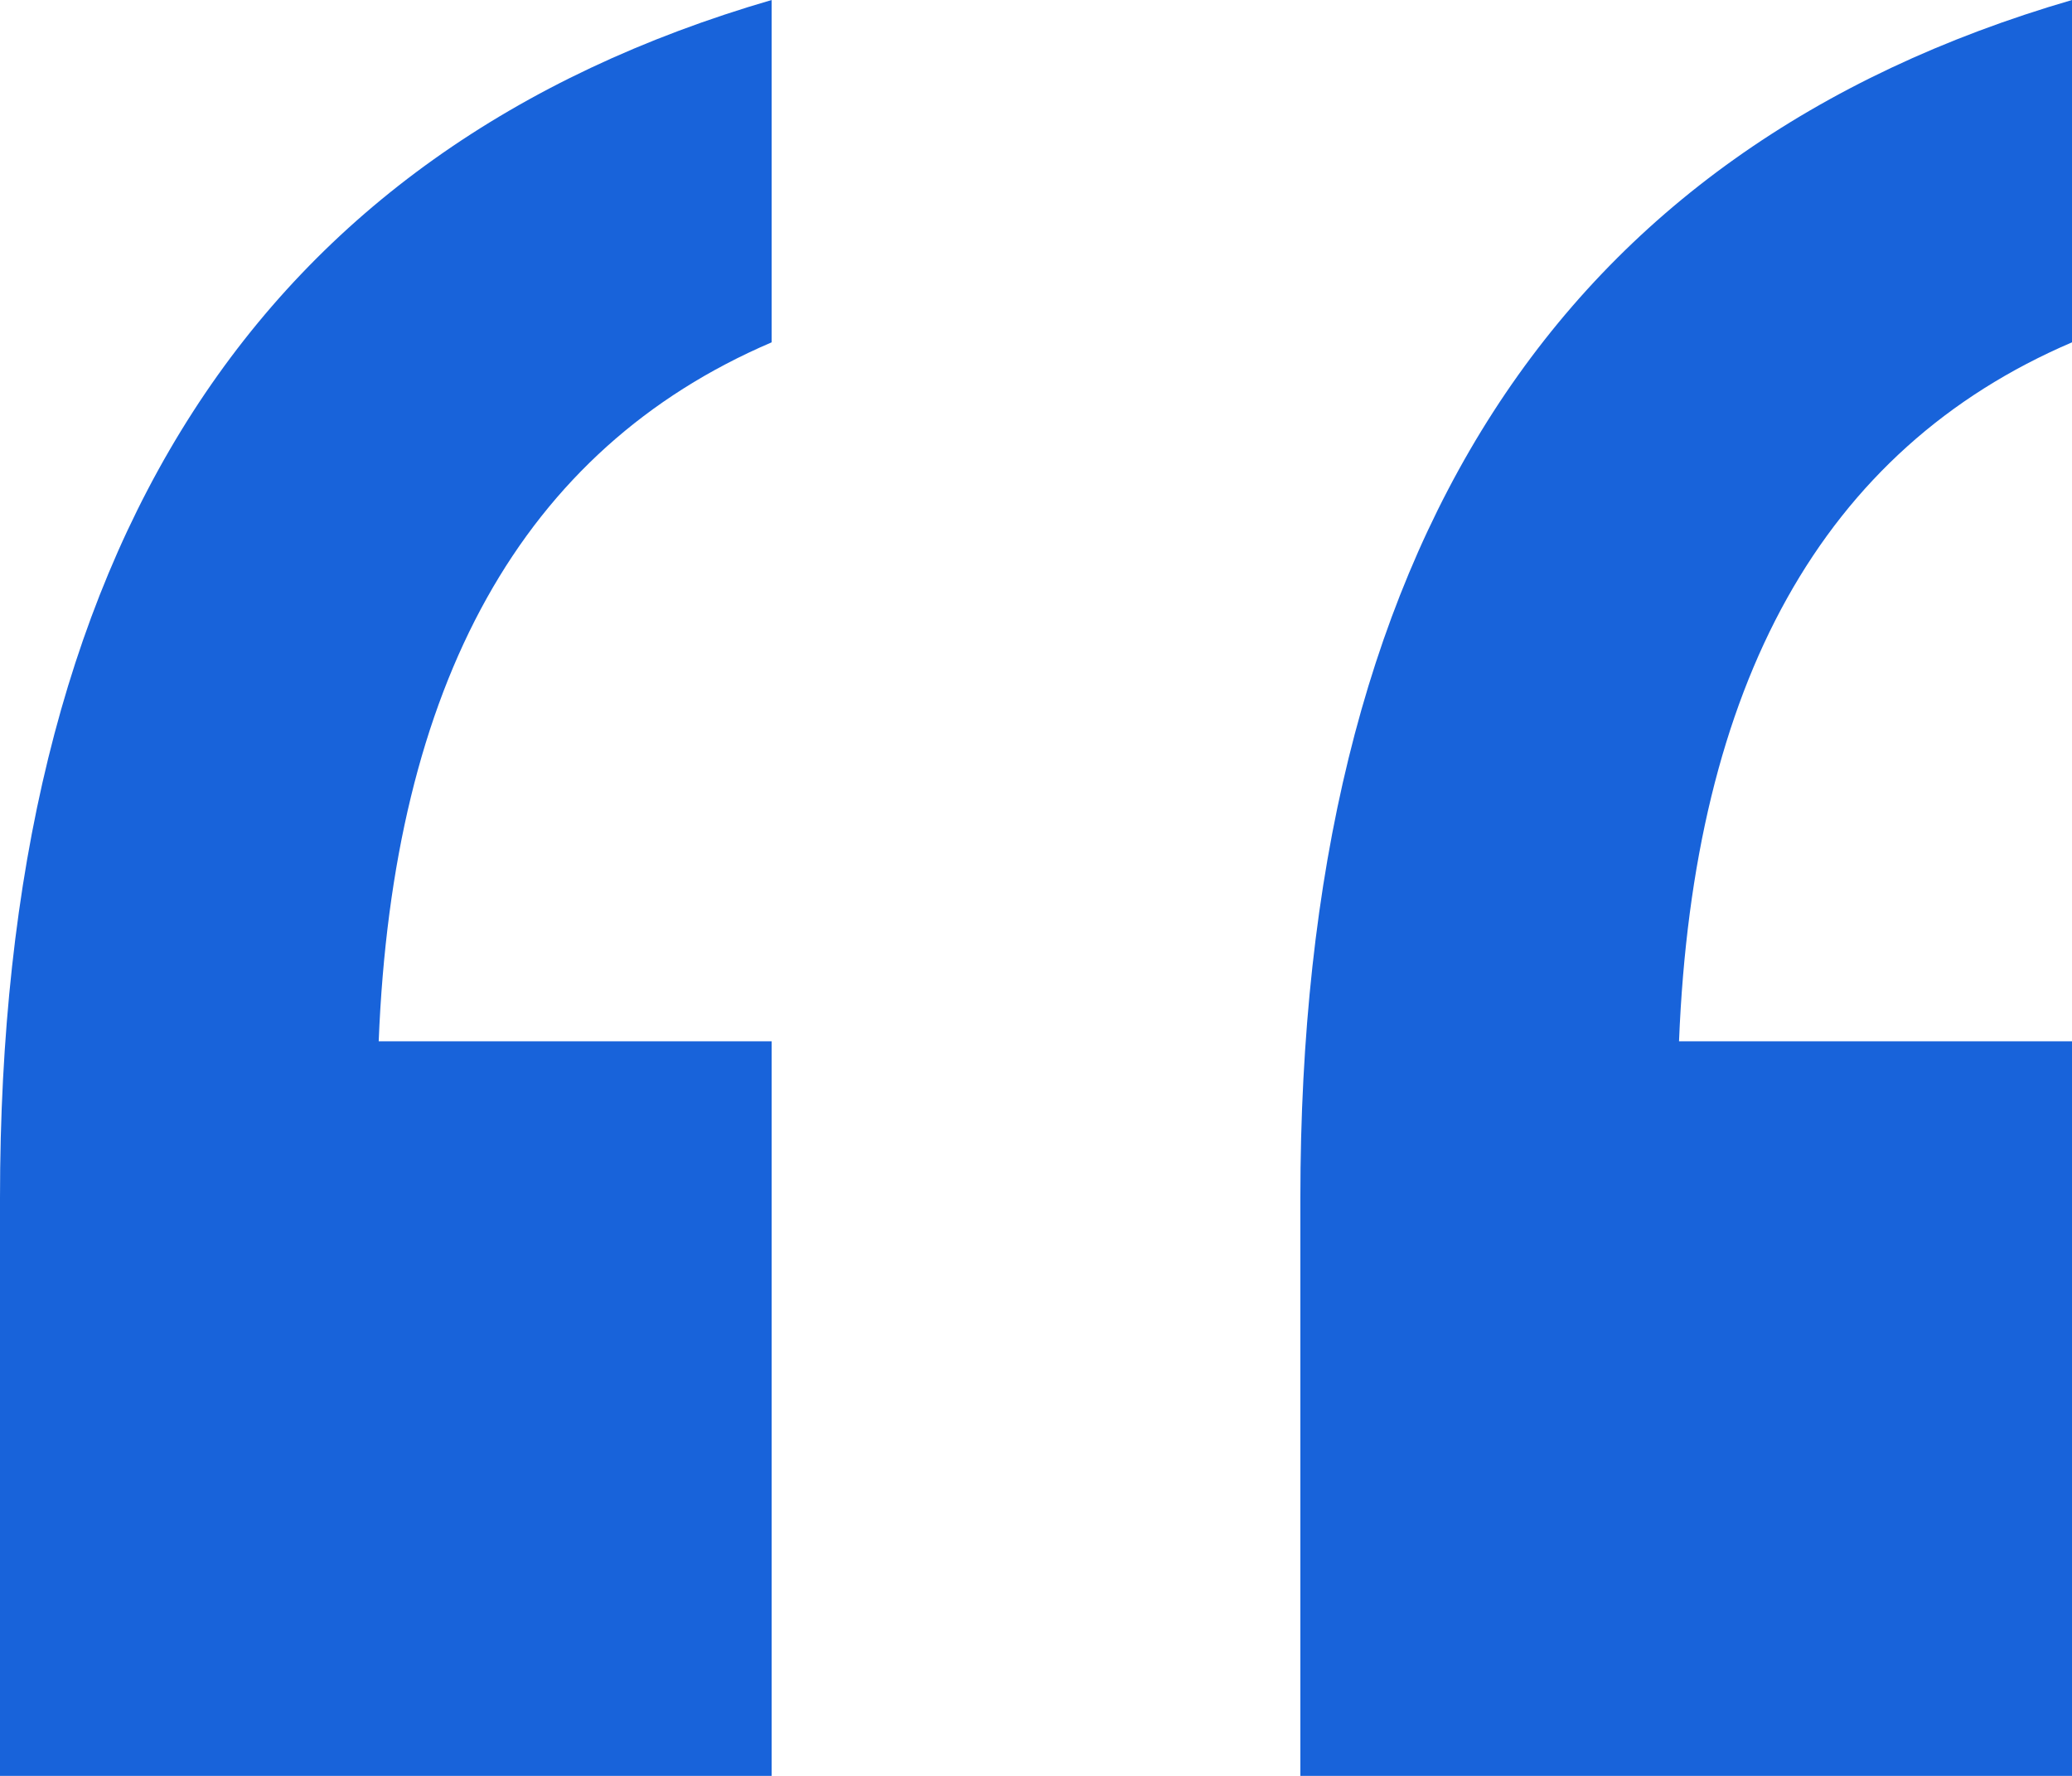
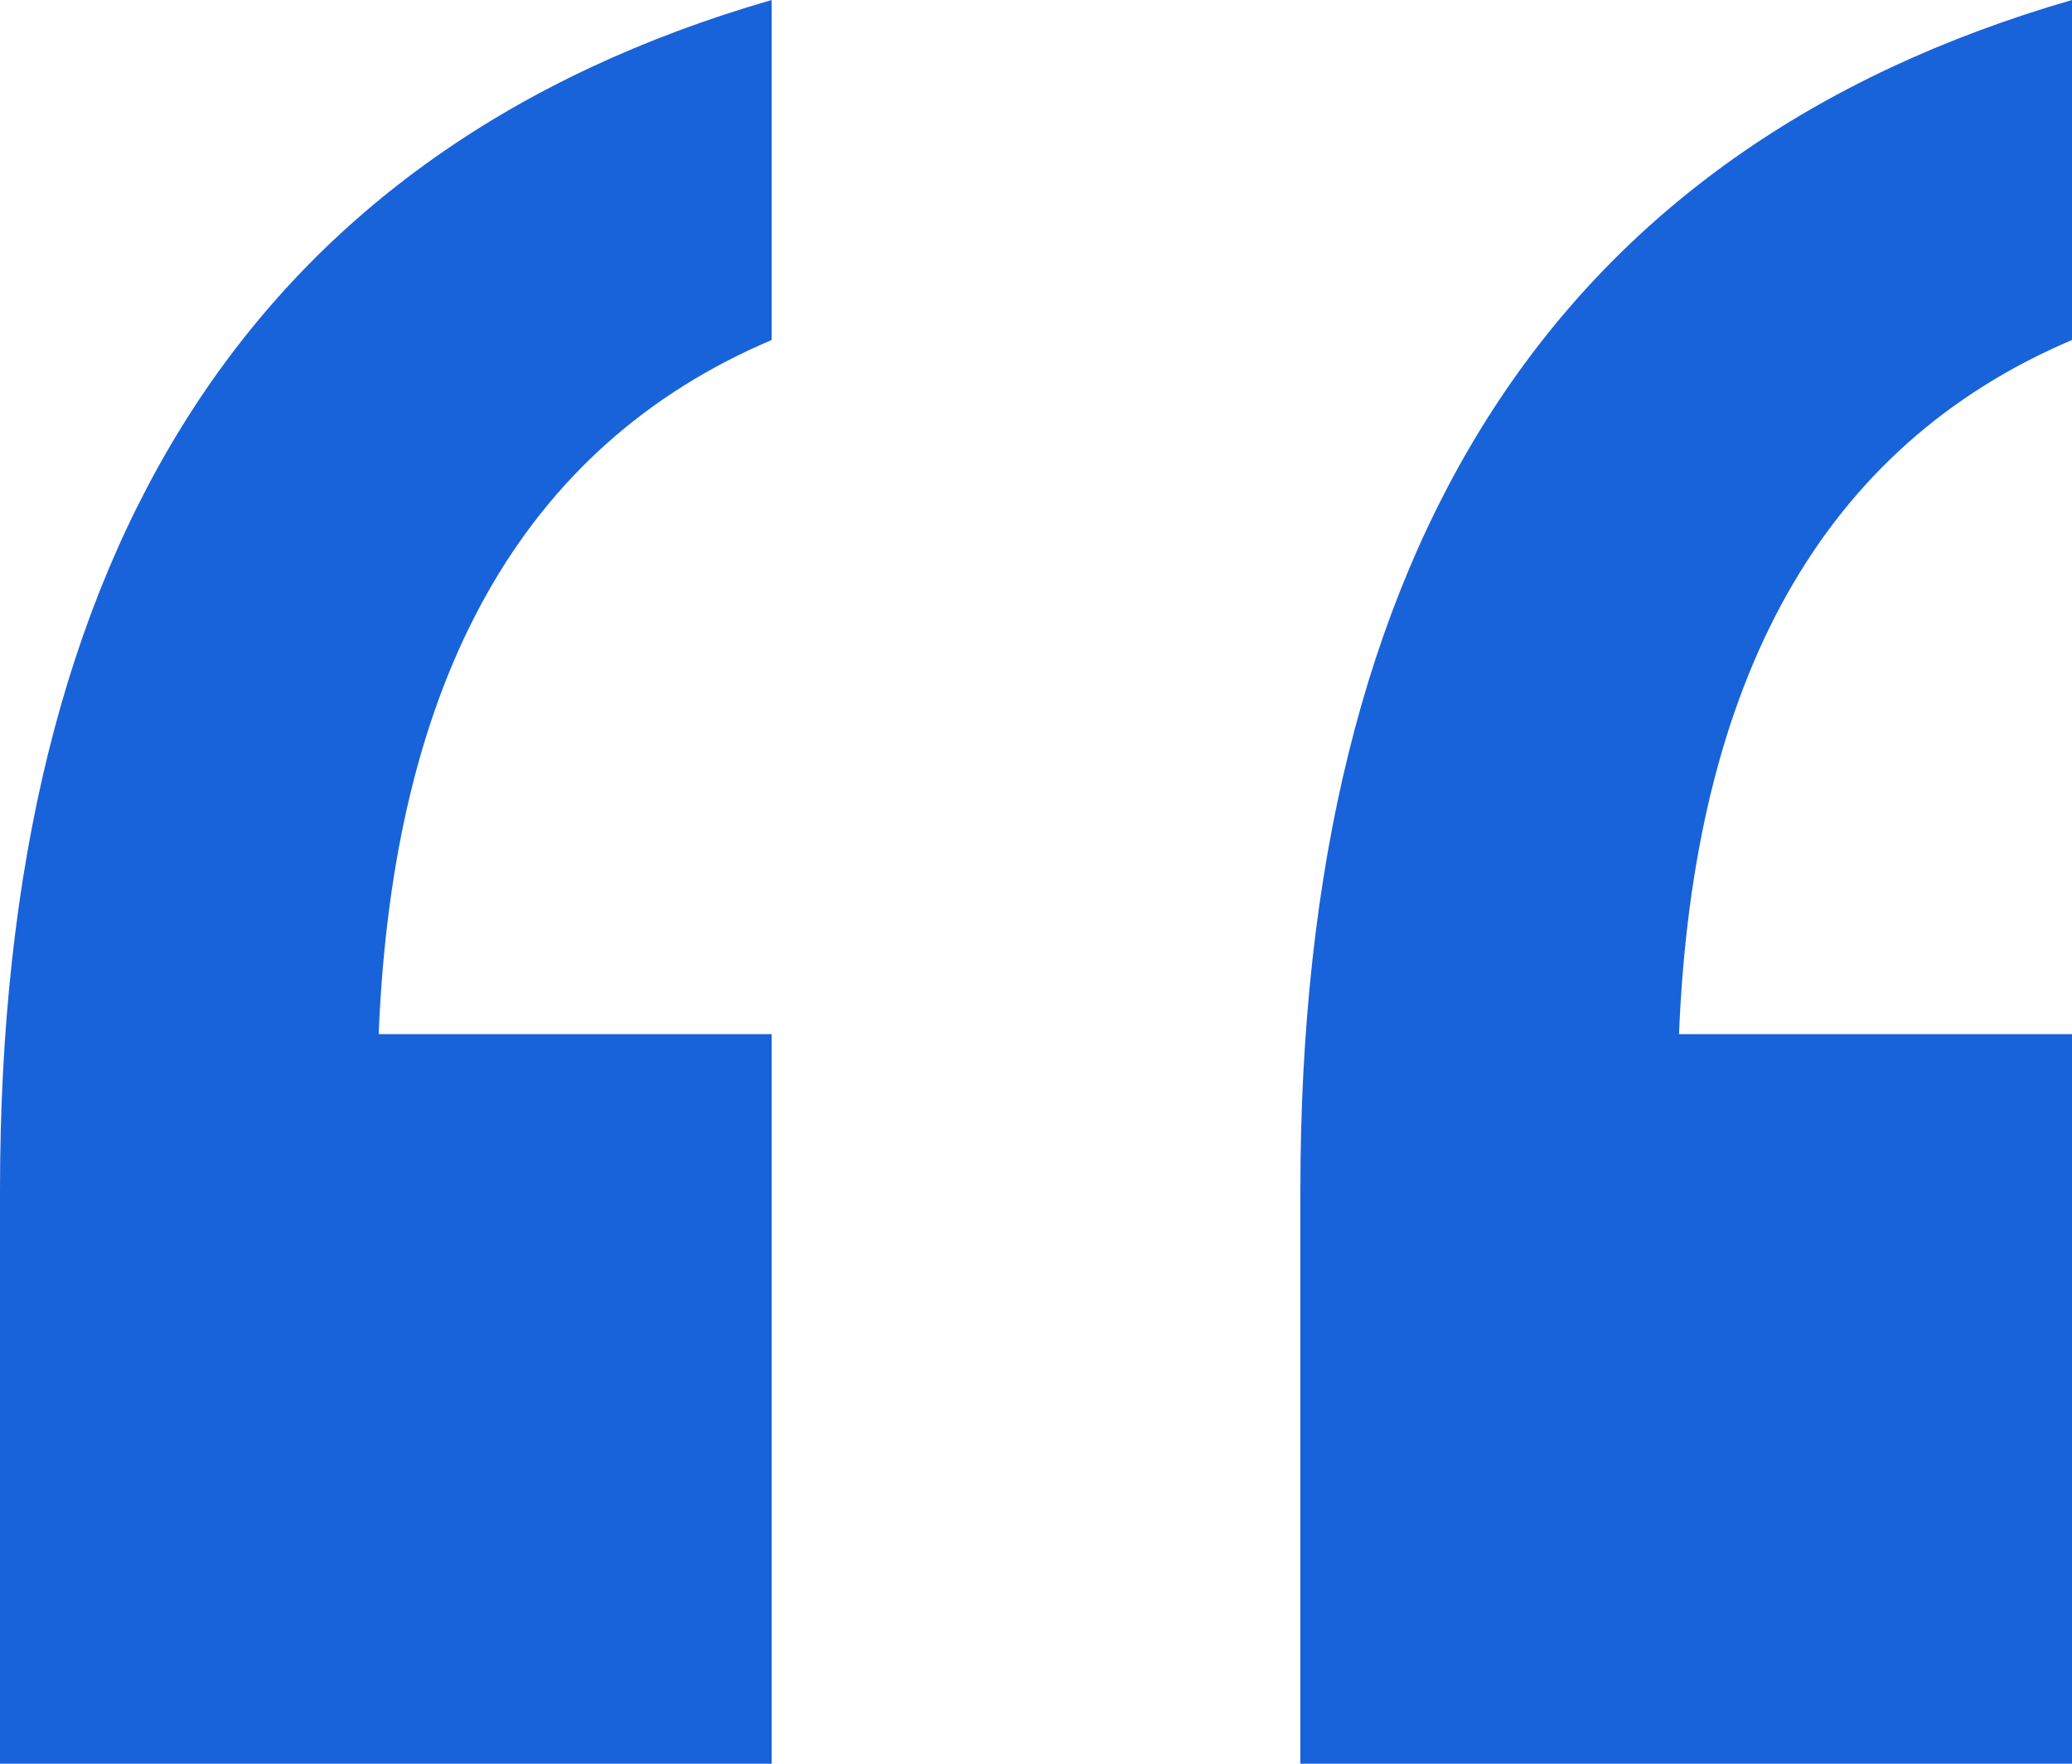
- <svg xmlns="http://www.w3.org/2000/svg" preserveAspectRatio="none" overflow="visible" style="display: block;" width="56" height="48" viewBox="0 0 56 48" fill="none">
-   <path id="â" d="M56 48H35.145V32.386C35.145 14.843 42.097 4.048 56 0V9.253C49.241 12.145 45.766 18.506 45.379 28.145H56V48ZM20.855 48H0V32.386C0 14.843 6.952 4.048 20.855 0V9.253C14.097 12.145 10.621 18.506 10.235 28.145H20.855V48Z" fill="#1863DA" />
+ <svg xmlns="http://www.w3.org/2000/svg" preserveAspectRatio="none" overflow="visible" style="display: block;" width="47" height="40" viewBox="0 0 47 40" fill="none">
+   <path id="â" d="M47 40H29.497V26.988C29.497 12.37 35.331 3.373 47 0V7.711C41.328 10.12 38.41 15.422 38.086 23.454H47V40ZM17.503 40H0V26.988C0 12.37 5.834 3.373 17.503 0V7.711C11.831 10.12 8.914 15.422 8.59 23.454H17.503V40Z" fill="#1863DA" />
</svg>
